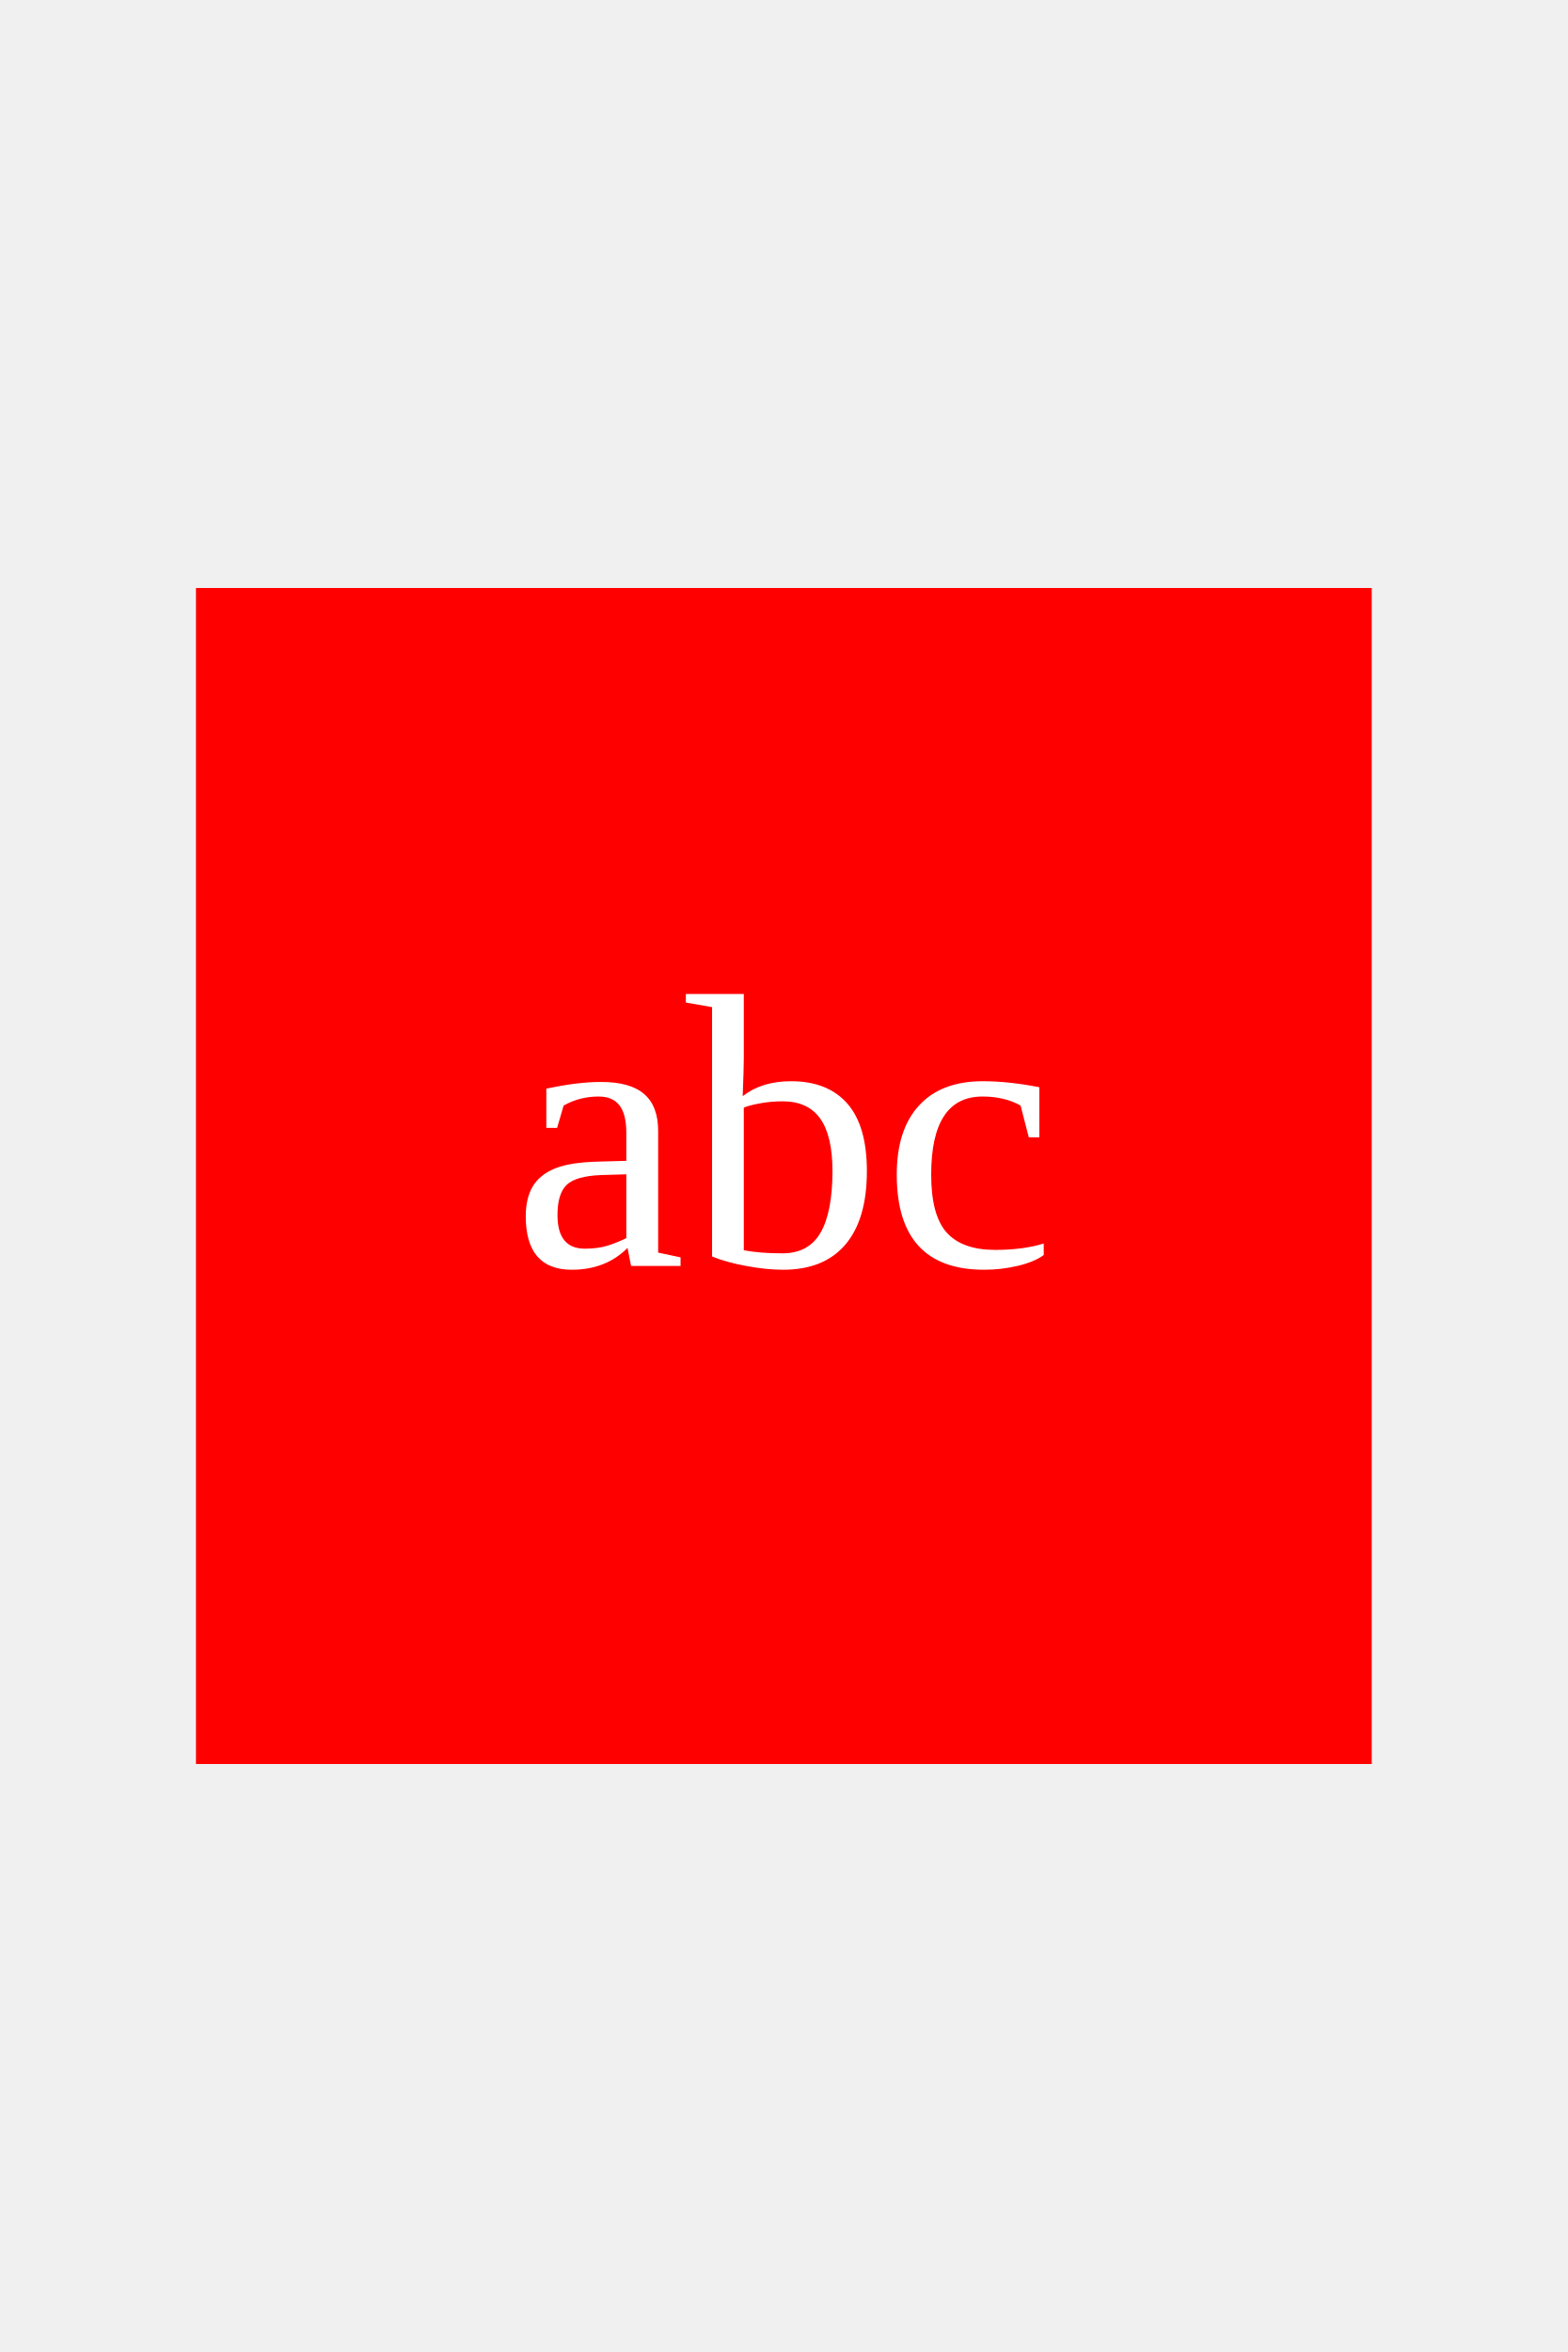
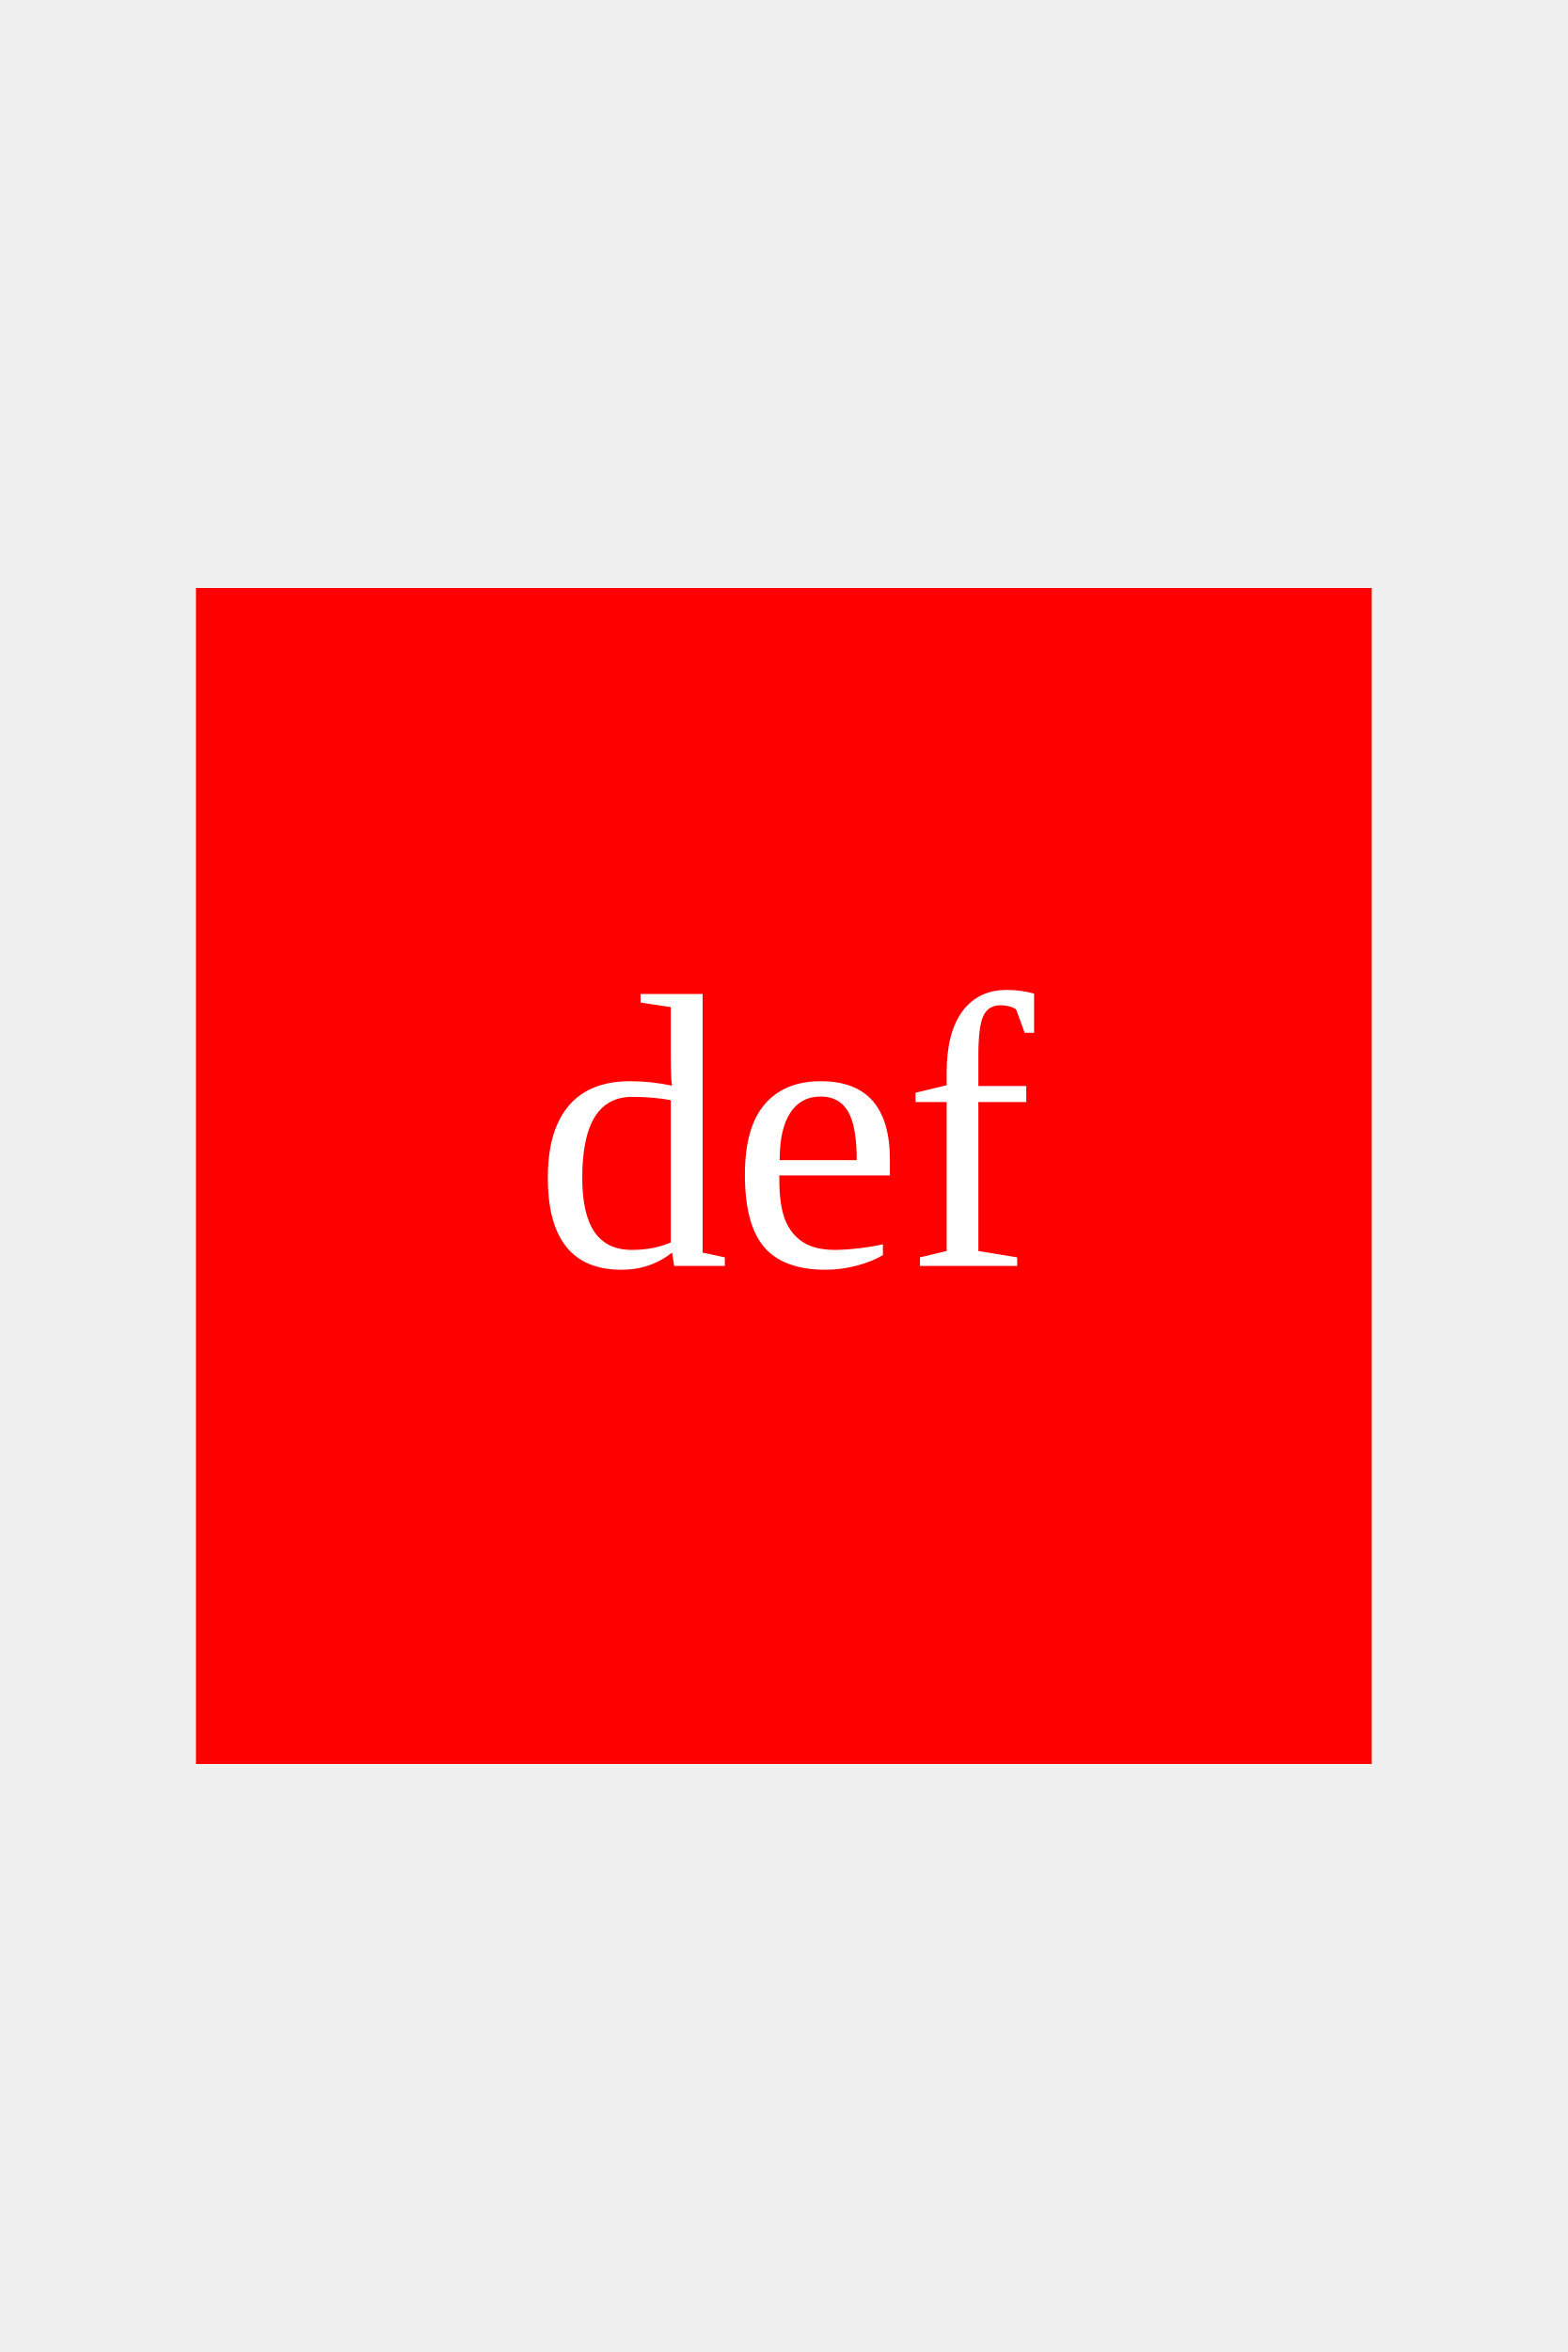
<svg xmlns="http://www.w3.org/2000/svg" width="200" height="300">
  <rect x="25" y="75" width="150" height="150" fill="red" />
-   <text x="50%" y="50%" dominant-baseline="middle" text-anchor="middle" font-size="50" fill="white">abc</text>
+   <text x="50%" y="50%" dominant-baseline="middle" text-anchor="middle" font-size="50" fill="white">def</text>
</svg>
